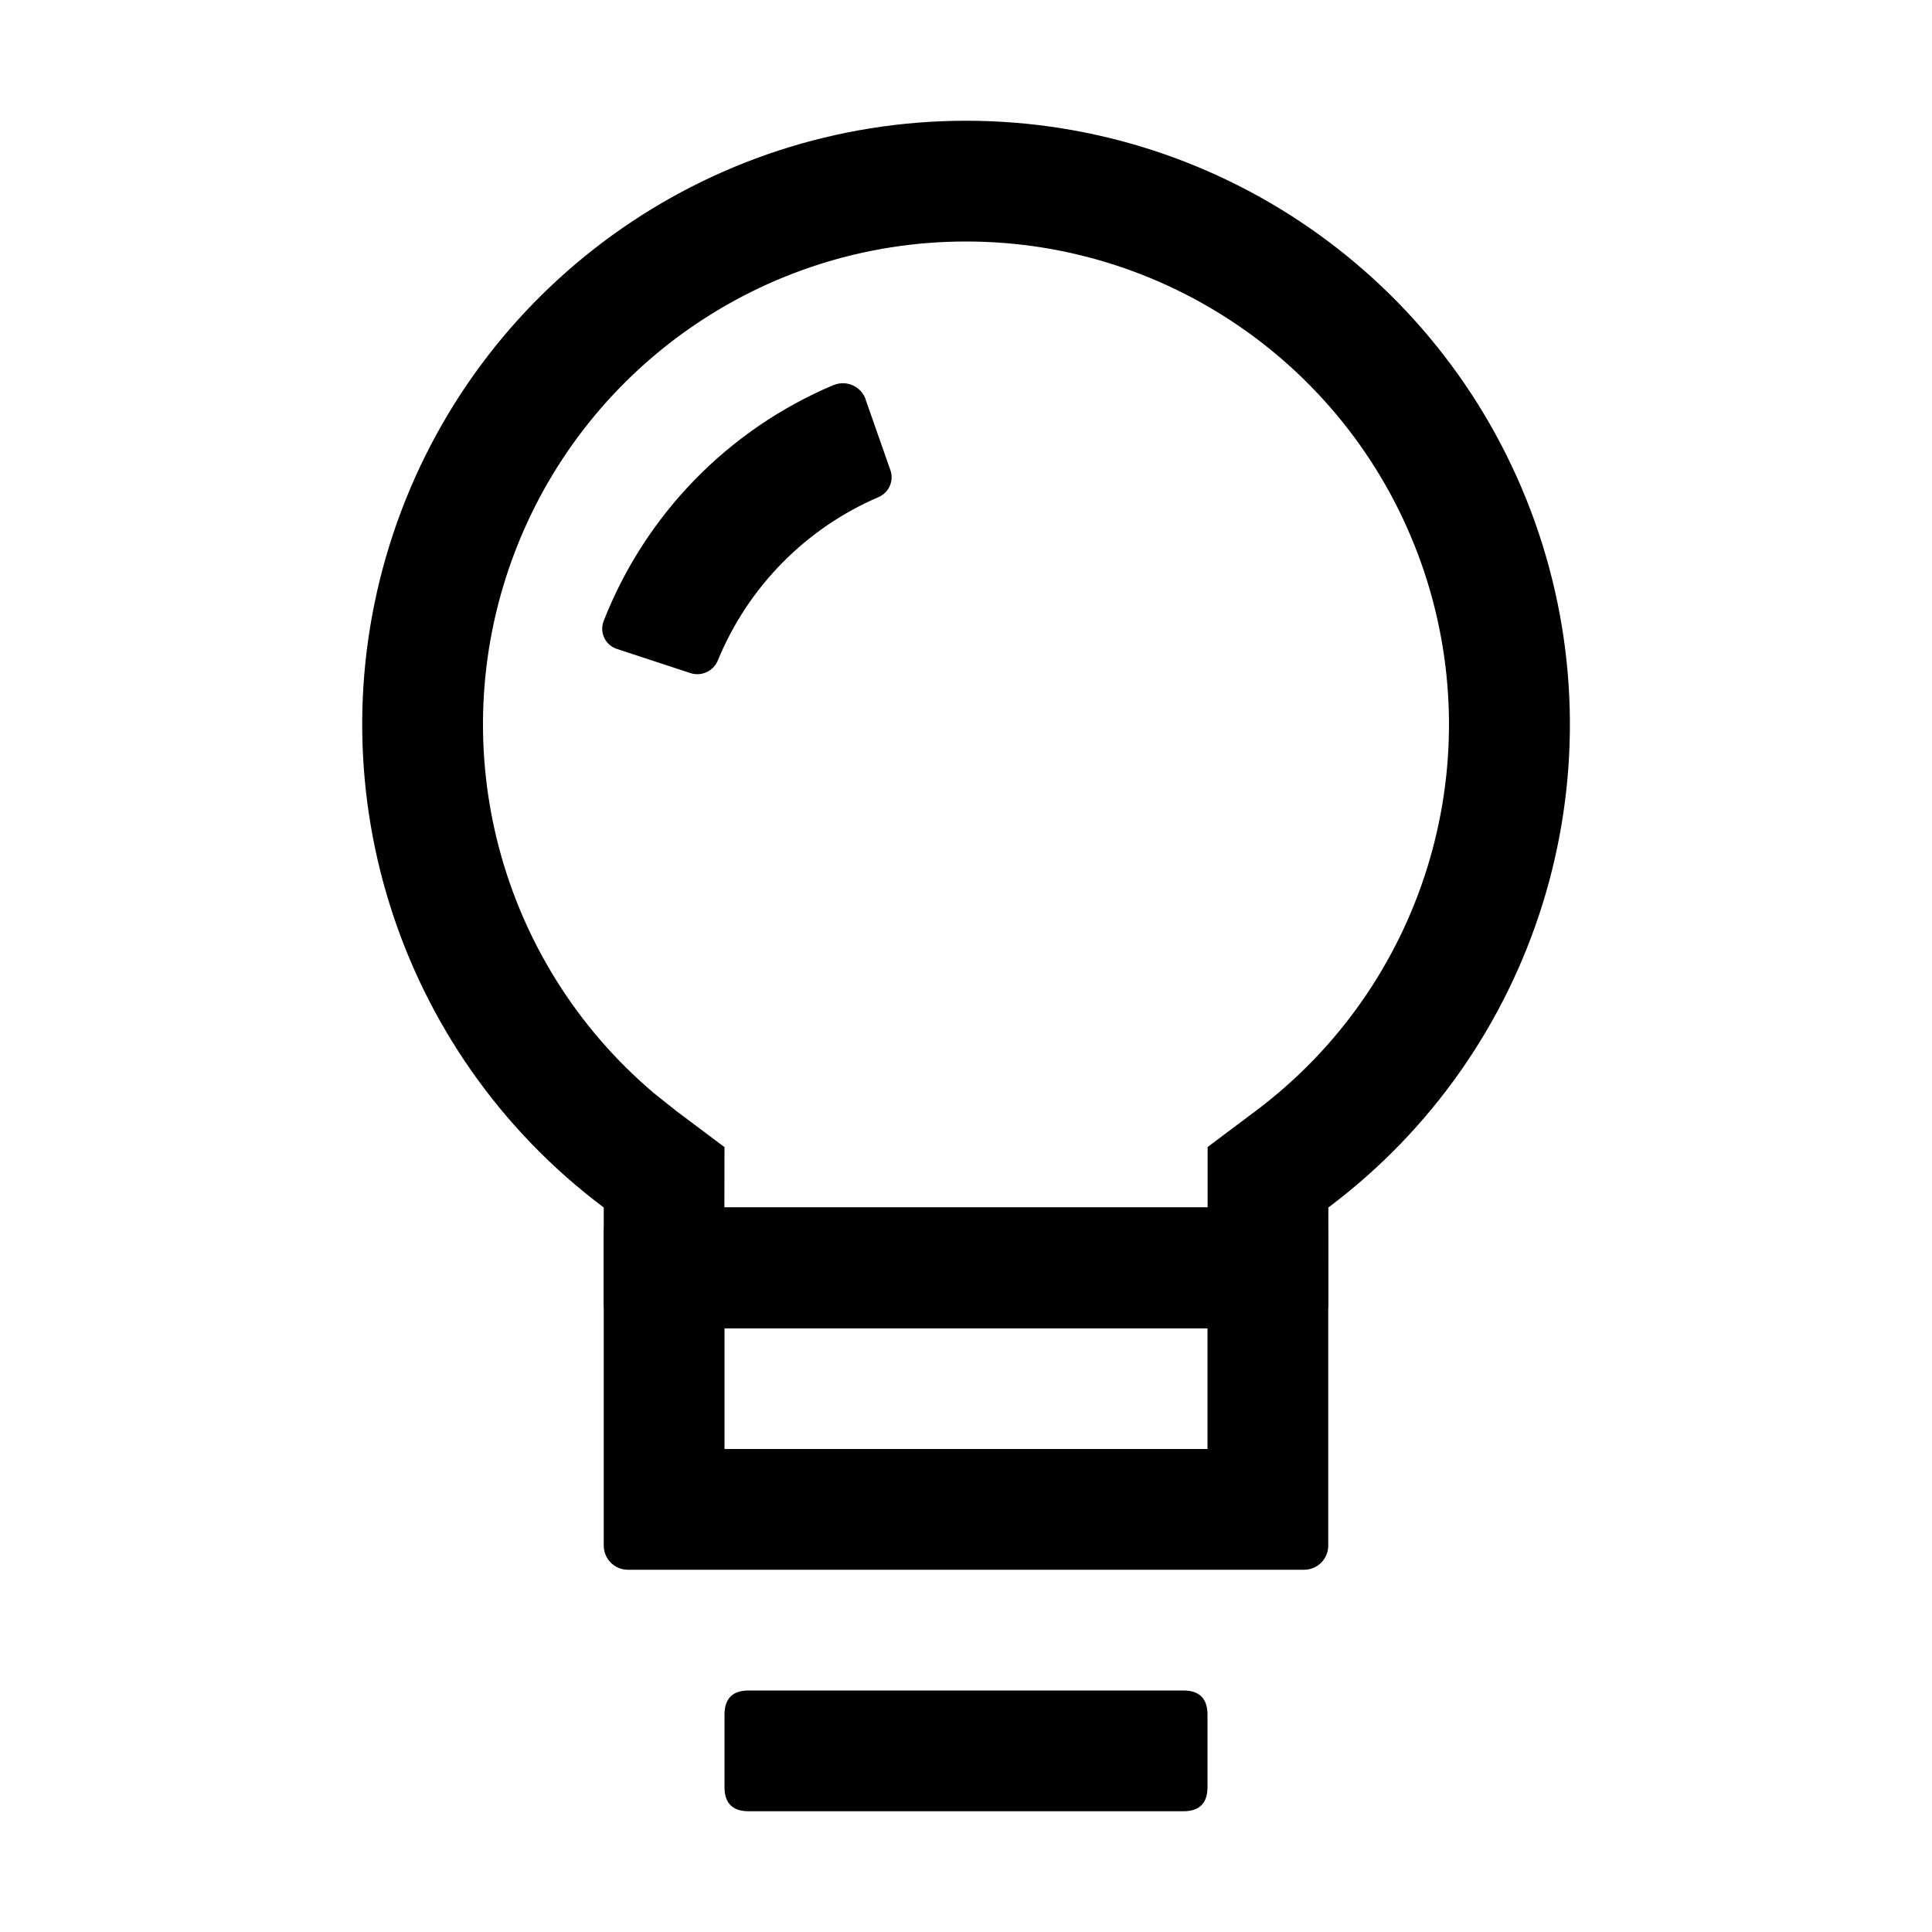
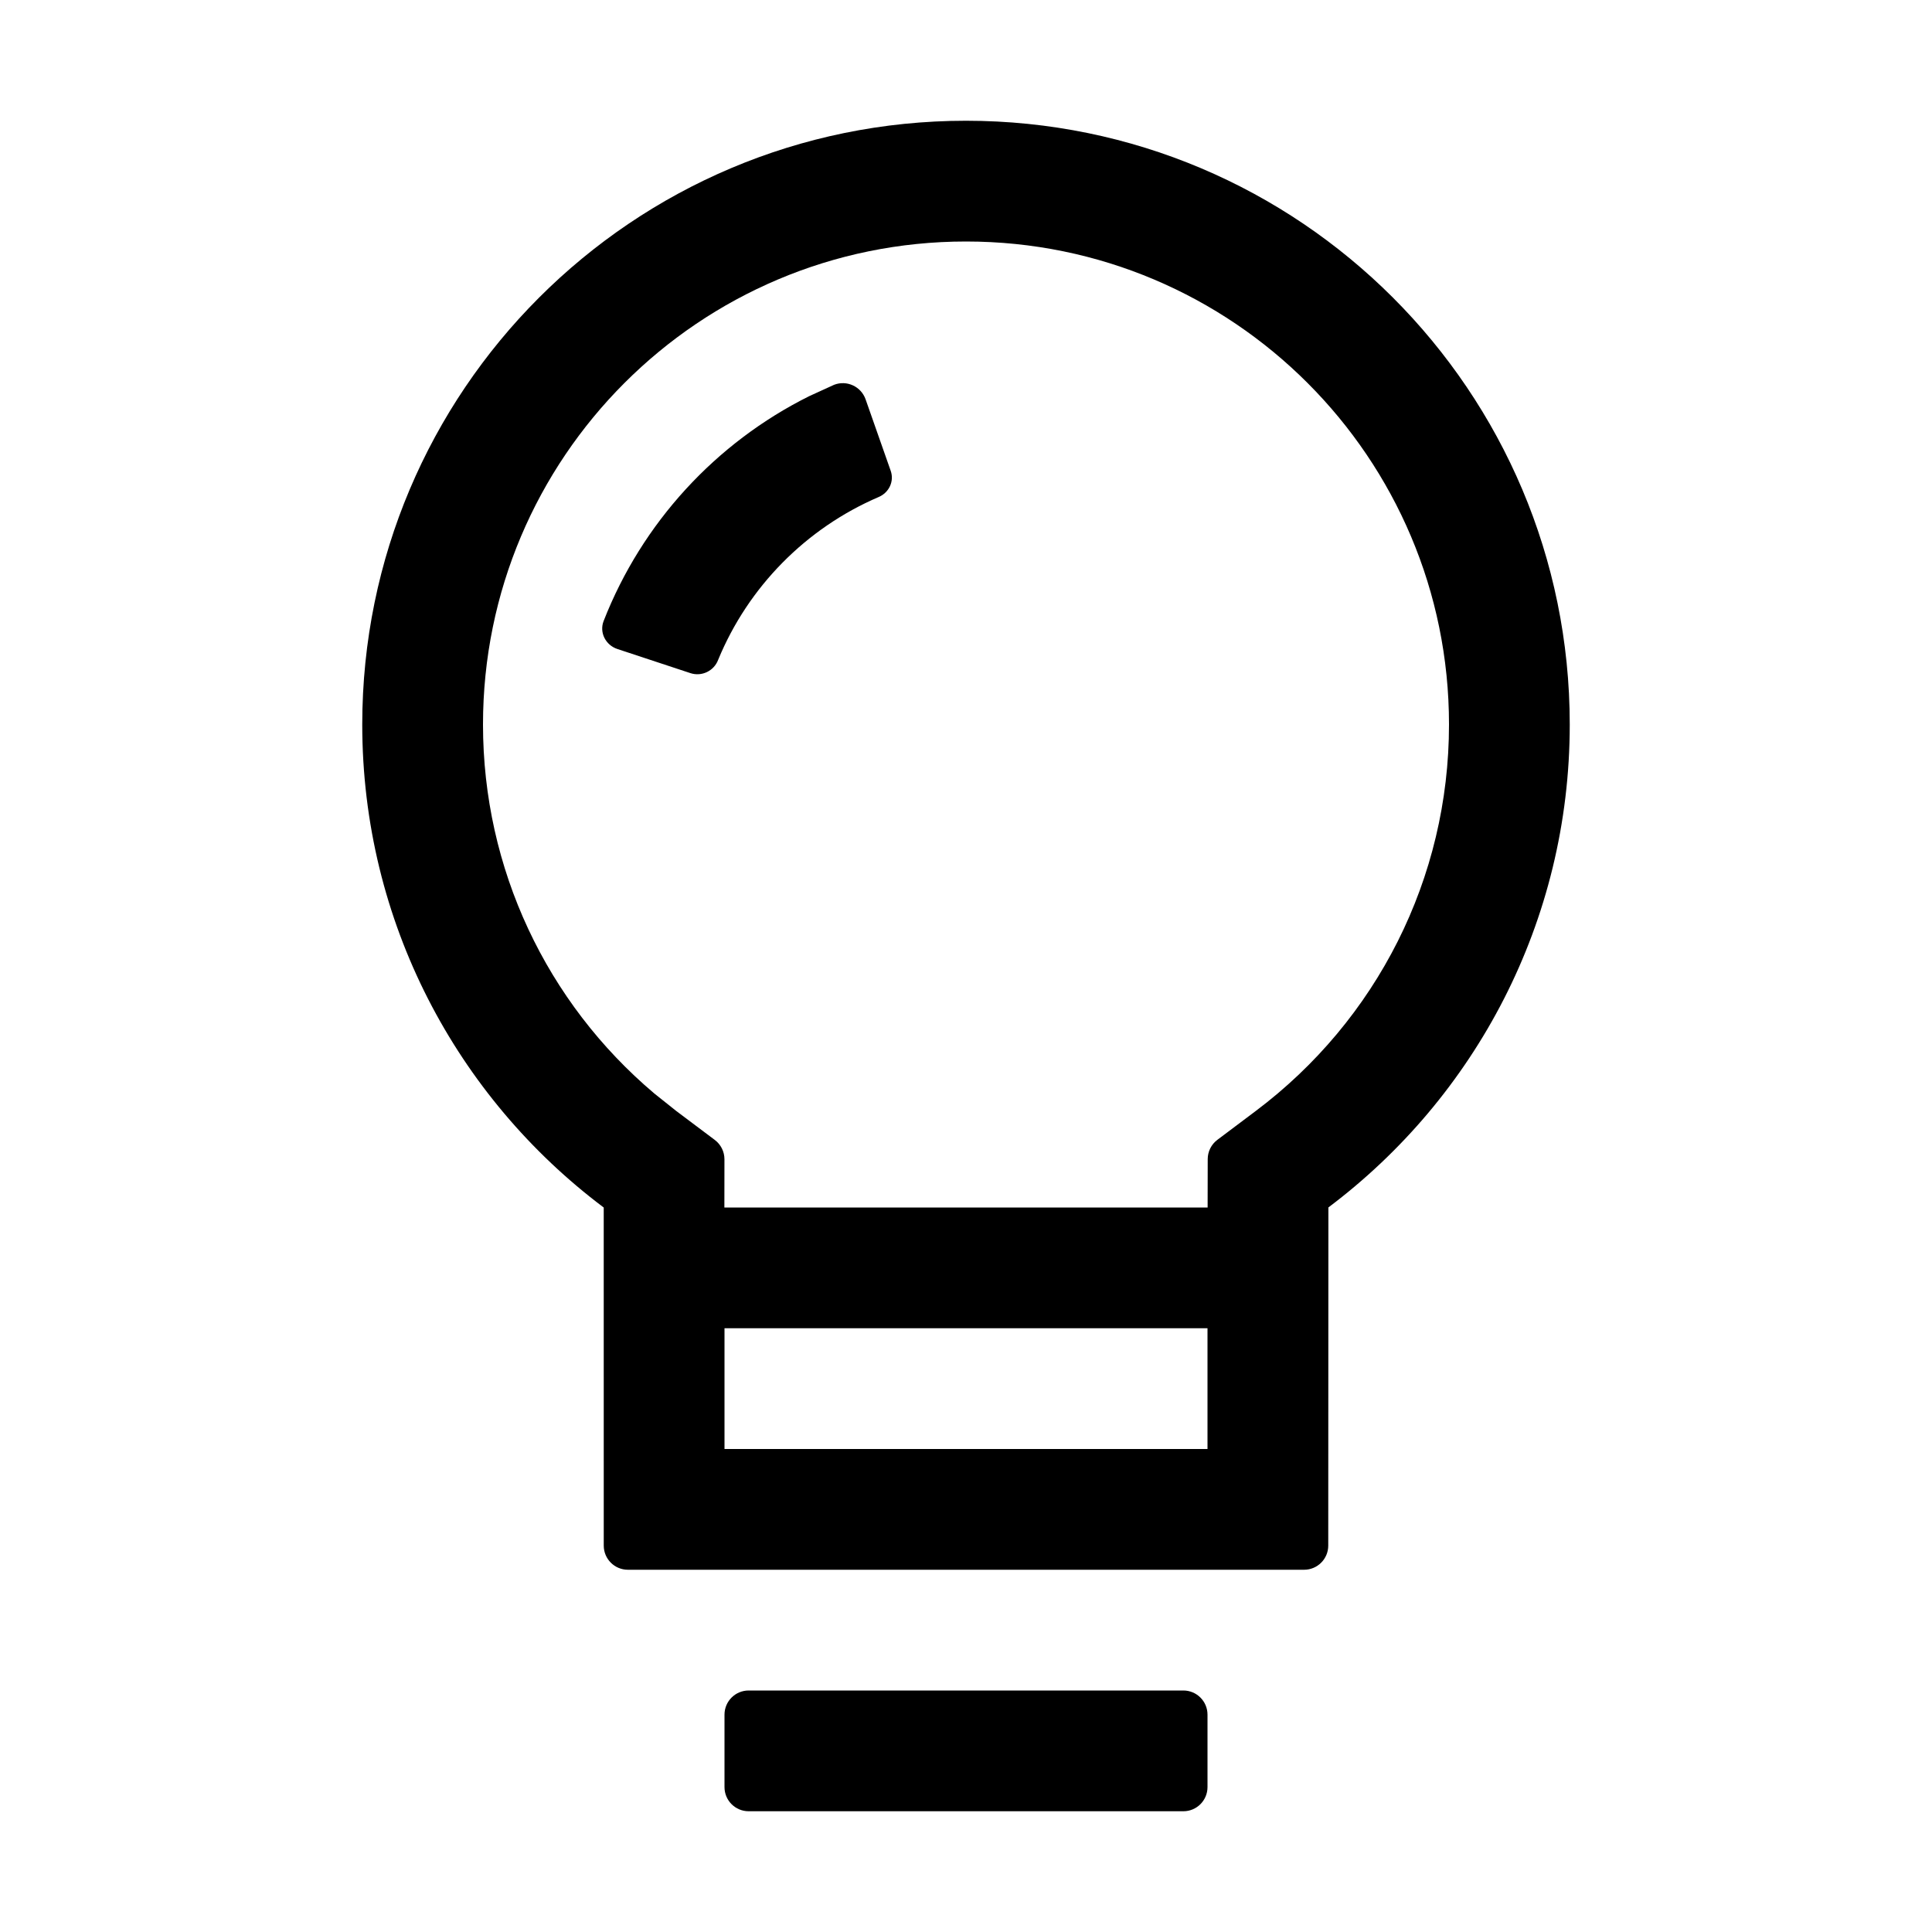
<svg viewBox="0 0 1024 1024" focusable="false">
-   <path d="M512 64a320 320 0 0 1 192.064 576L704 691.2a12.8 12.8 0 0 1-12.8 12.8H332.8a12.8 12.8 0 0 1-12.8-12.8V640A320 320 0 0 1 512 64zm0 64a256 256 0 0 0-165.248 451.52l11.648 9.28L384 608l-.064 31.936h256.128v-32l25.6-19.2A256 256 0 0 0 512 128zM396.8 896h230.4q12.8 0 12.8 12.8v38.4q0 12.8-12.8 12.8H396.8q-12.8 0-12.8-12.8v-38.4q0-12.8 12.8-12.8z" />
-   <path d="M691.2 640c7.04 0 12.8 5.76 12.8 12.8v166.4a12.8 12.8 0 0 1-12.8 12.8H332.8a12.8 12.8 0 0 1-12.8-12.8V652.8c0-7.04 5.76-12.8 12.8-12.8h358.4zM640 704H384v64h256v-64zM458.752 211.648l13.184 37.568a11.392 11.392 0 0 1-6.208 14.208 160.64 160.64 0 0 0-85.12 86.272 11.776 11.776 0 0 1-14.72 7.04l-38.976-12.8A11.264 11.264 0 0 1 320 329.024 224.64 224.64 0 0 1 441.6 204.16l.576-.192a12.8 12.8 0 0 1 16.64 7.68z" />
+   <path fill-rule="evenodd" d="m320 819.2-.012-179.186C242.27 581.633 192 488.687 192 384c0-176.73 143.27-320 320-320s320 143.27 320 320c0 104.658-50.243 197.58-127.923 255.965L704 819.2c0 7.072-5.73 12.8-12.8 12.8H332.8c-7.07 0-12.8-5.728-12.8-12.8Zm320.113-204.853L640.064 640H383.936l.035-25.556a12.8 12.8 0 0 0-5.112-10.252l-20.432-15.348-11.706-9.334C289.724 531.309 256 460.51 256 384c0-141.385 114.615-256 256-256s256 114.615 256 256c0 81.588-38.348 156.682-102.376 204.805l-20.402 15.334a12.8 12.8 0 0 0-5.11 10.208Zm-320.18-285.19c20.31-51.983 59.387-94.49 108.977-119.191l13.176-6.018c6.738-2.605 14.296.88 16.691 7.696l13.315 37.898c1.955 5.565-.892 11.538-6.315 13.856-38.505 16.5-69.19 47.616-85.12 86.274-2.204 5.948-8.722 9.083-14.745 7.093L327.21 343.98c-6.202-2.05-9.65-8.736-7.278-14.821ZM384 768v-64h256v64H384Zm0 140.8v38.4c0 7.072 5.73 12.8 12.8 12.8h230.4c7.07 0 12.8-5.728 12.8-12.8v-38.4c0-7.072-5.73-12.8-12.8-12.8H396.8c-7.07 0-12.8 5.728-12.8 12.8Z" />
</svg>
